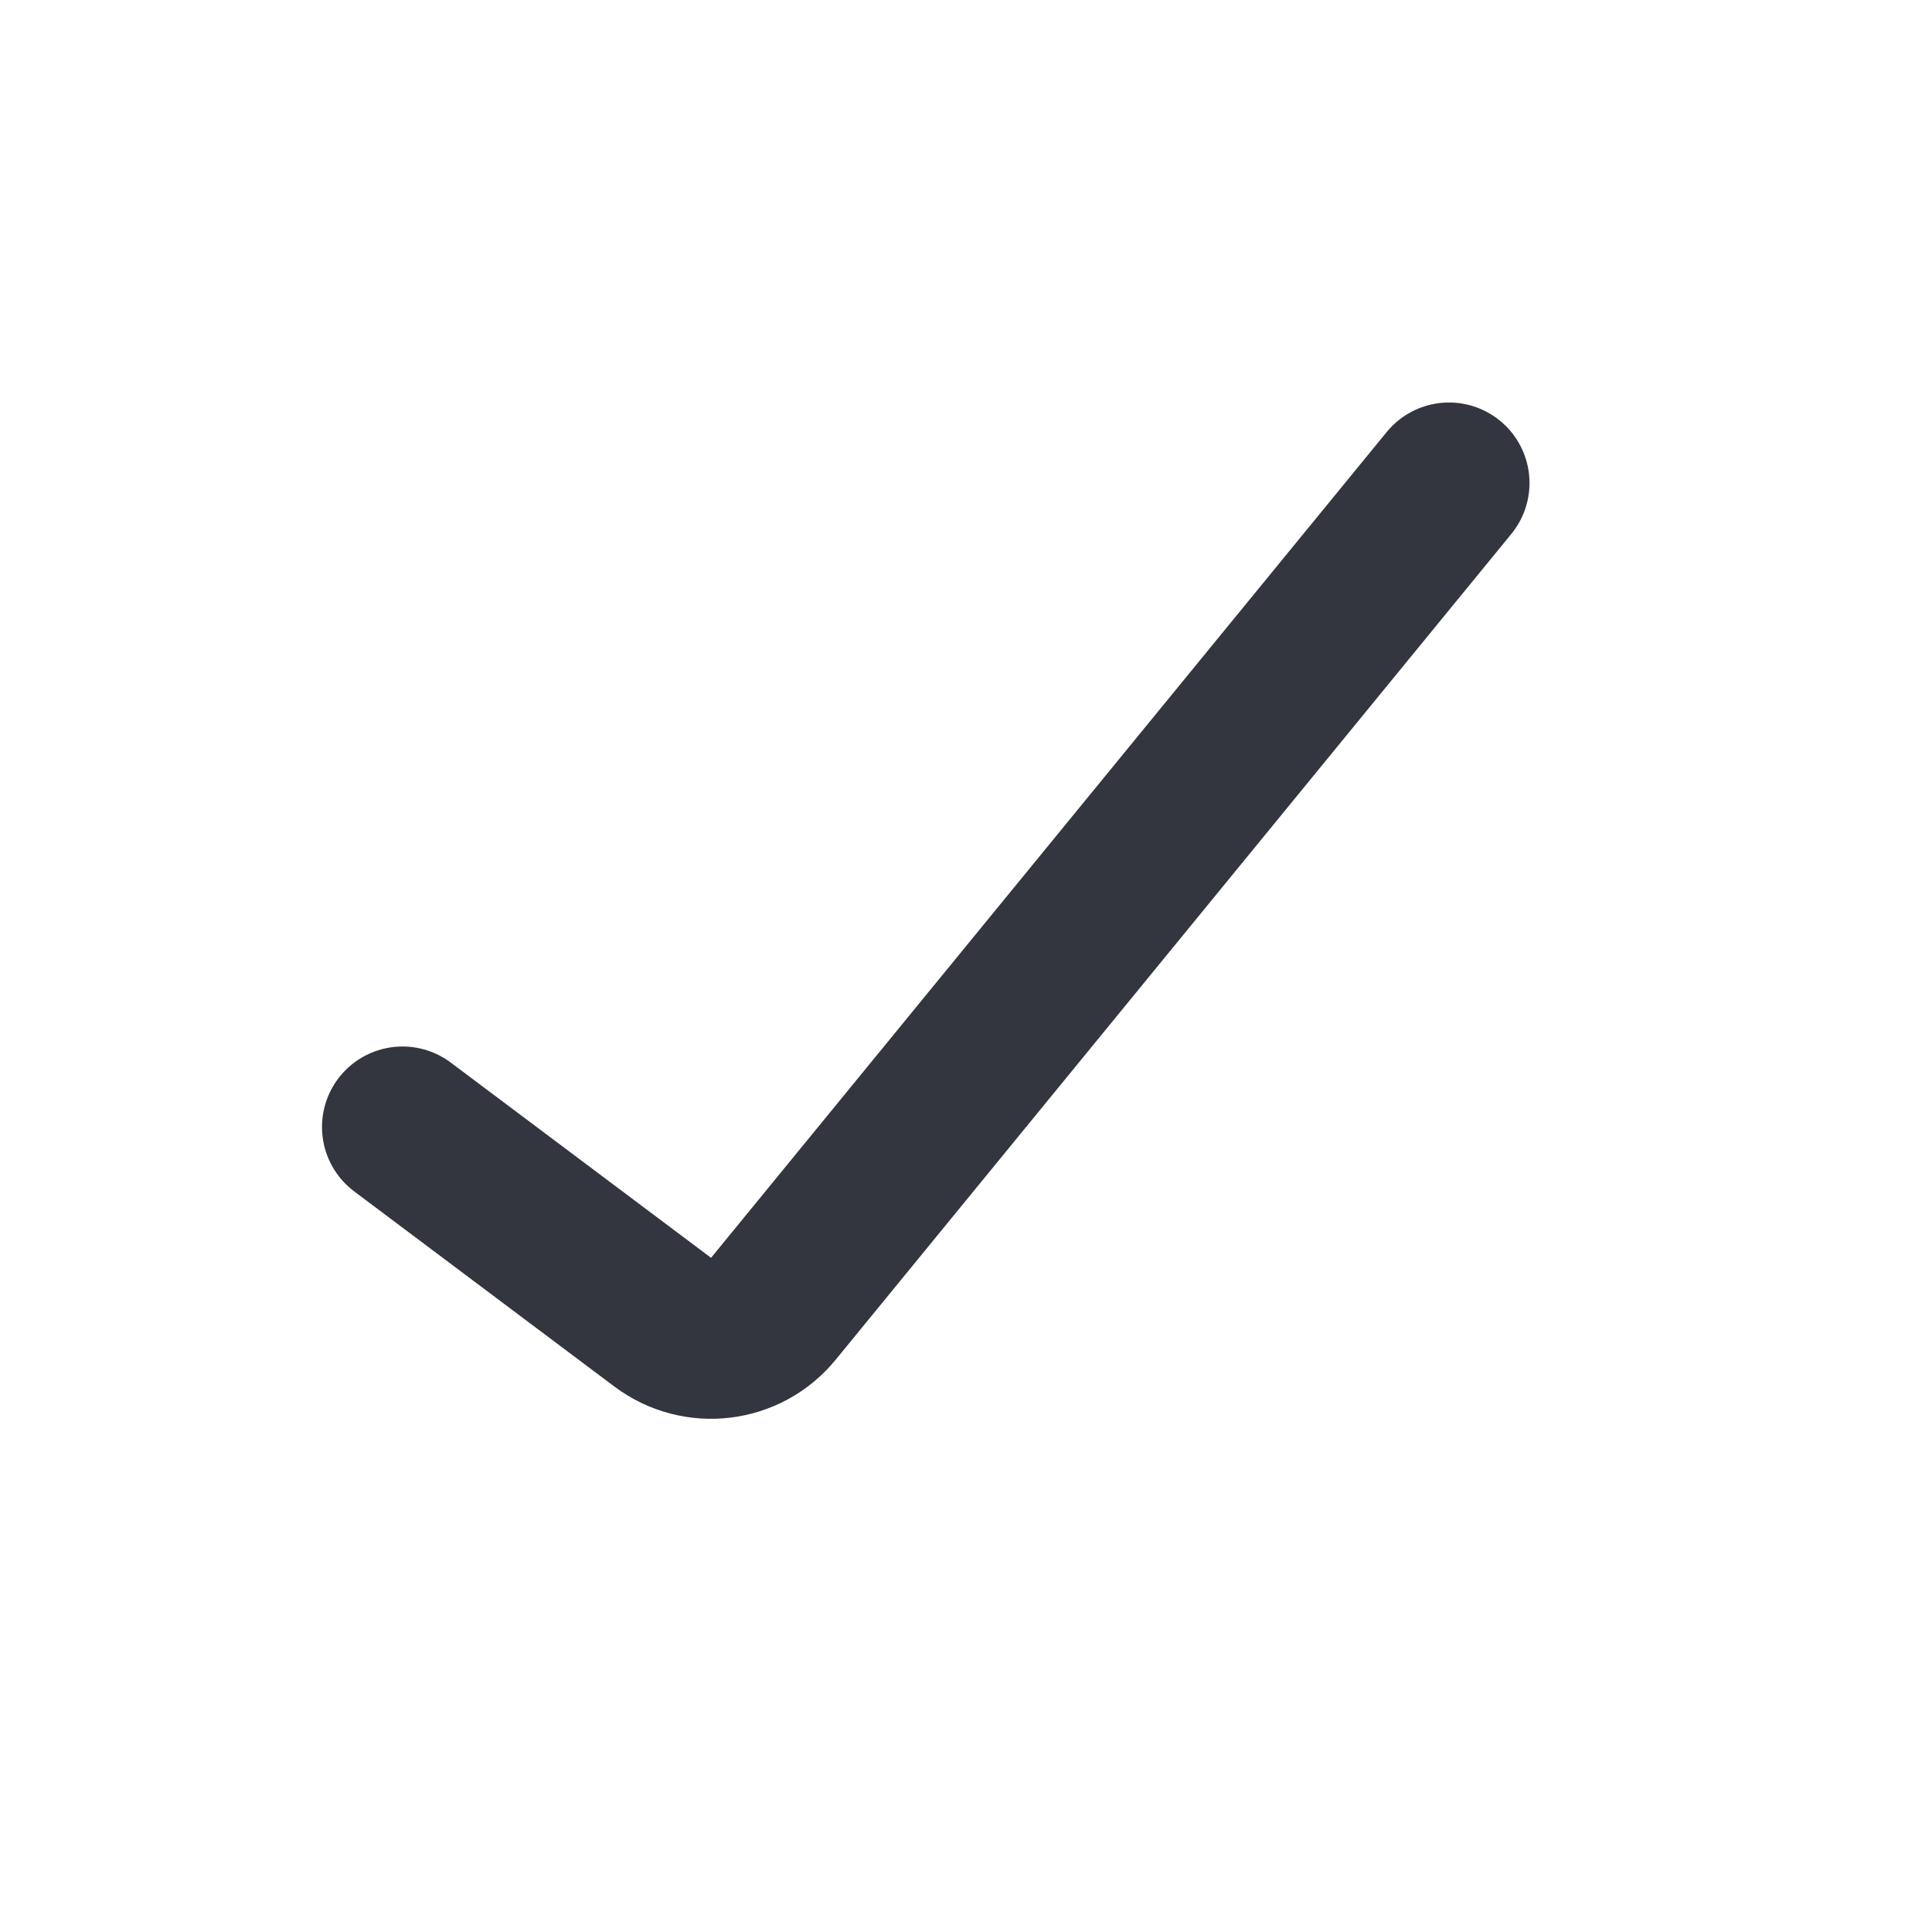
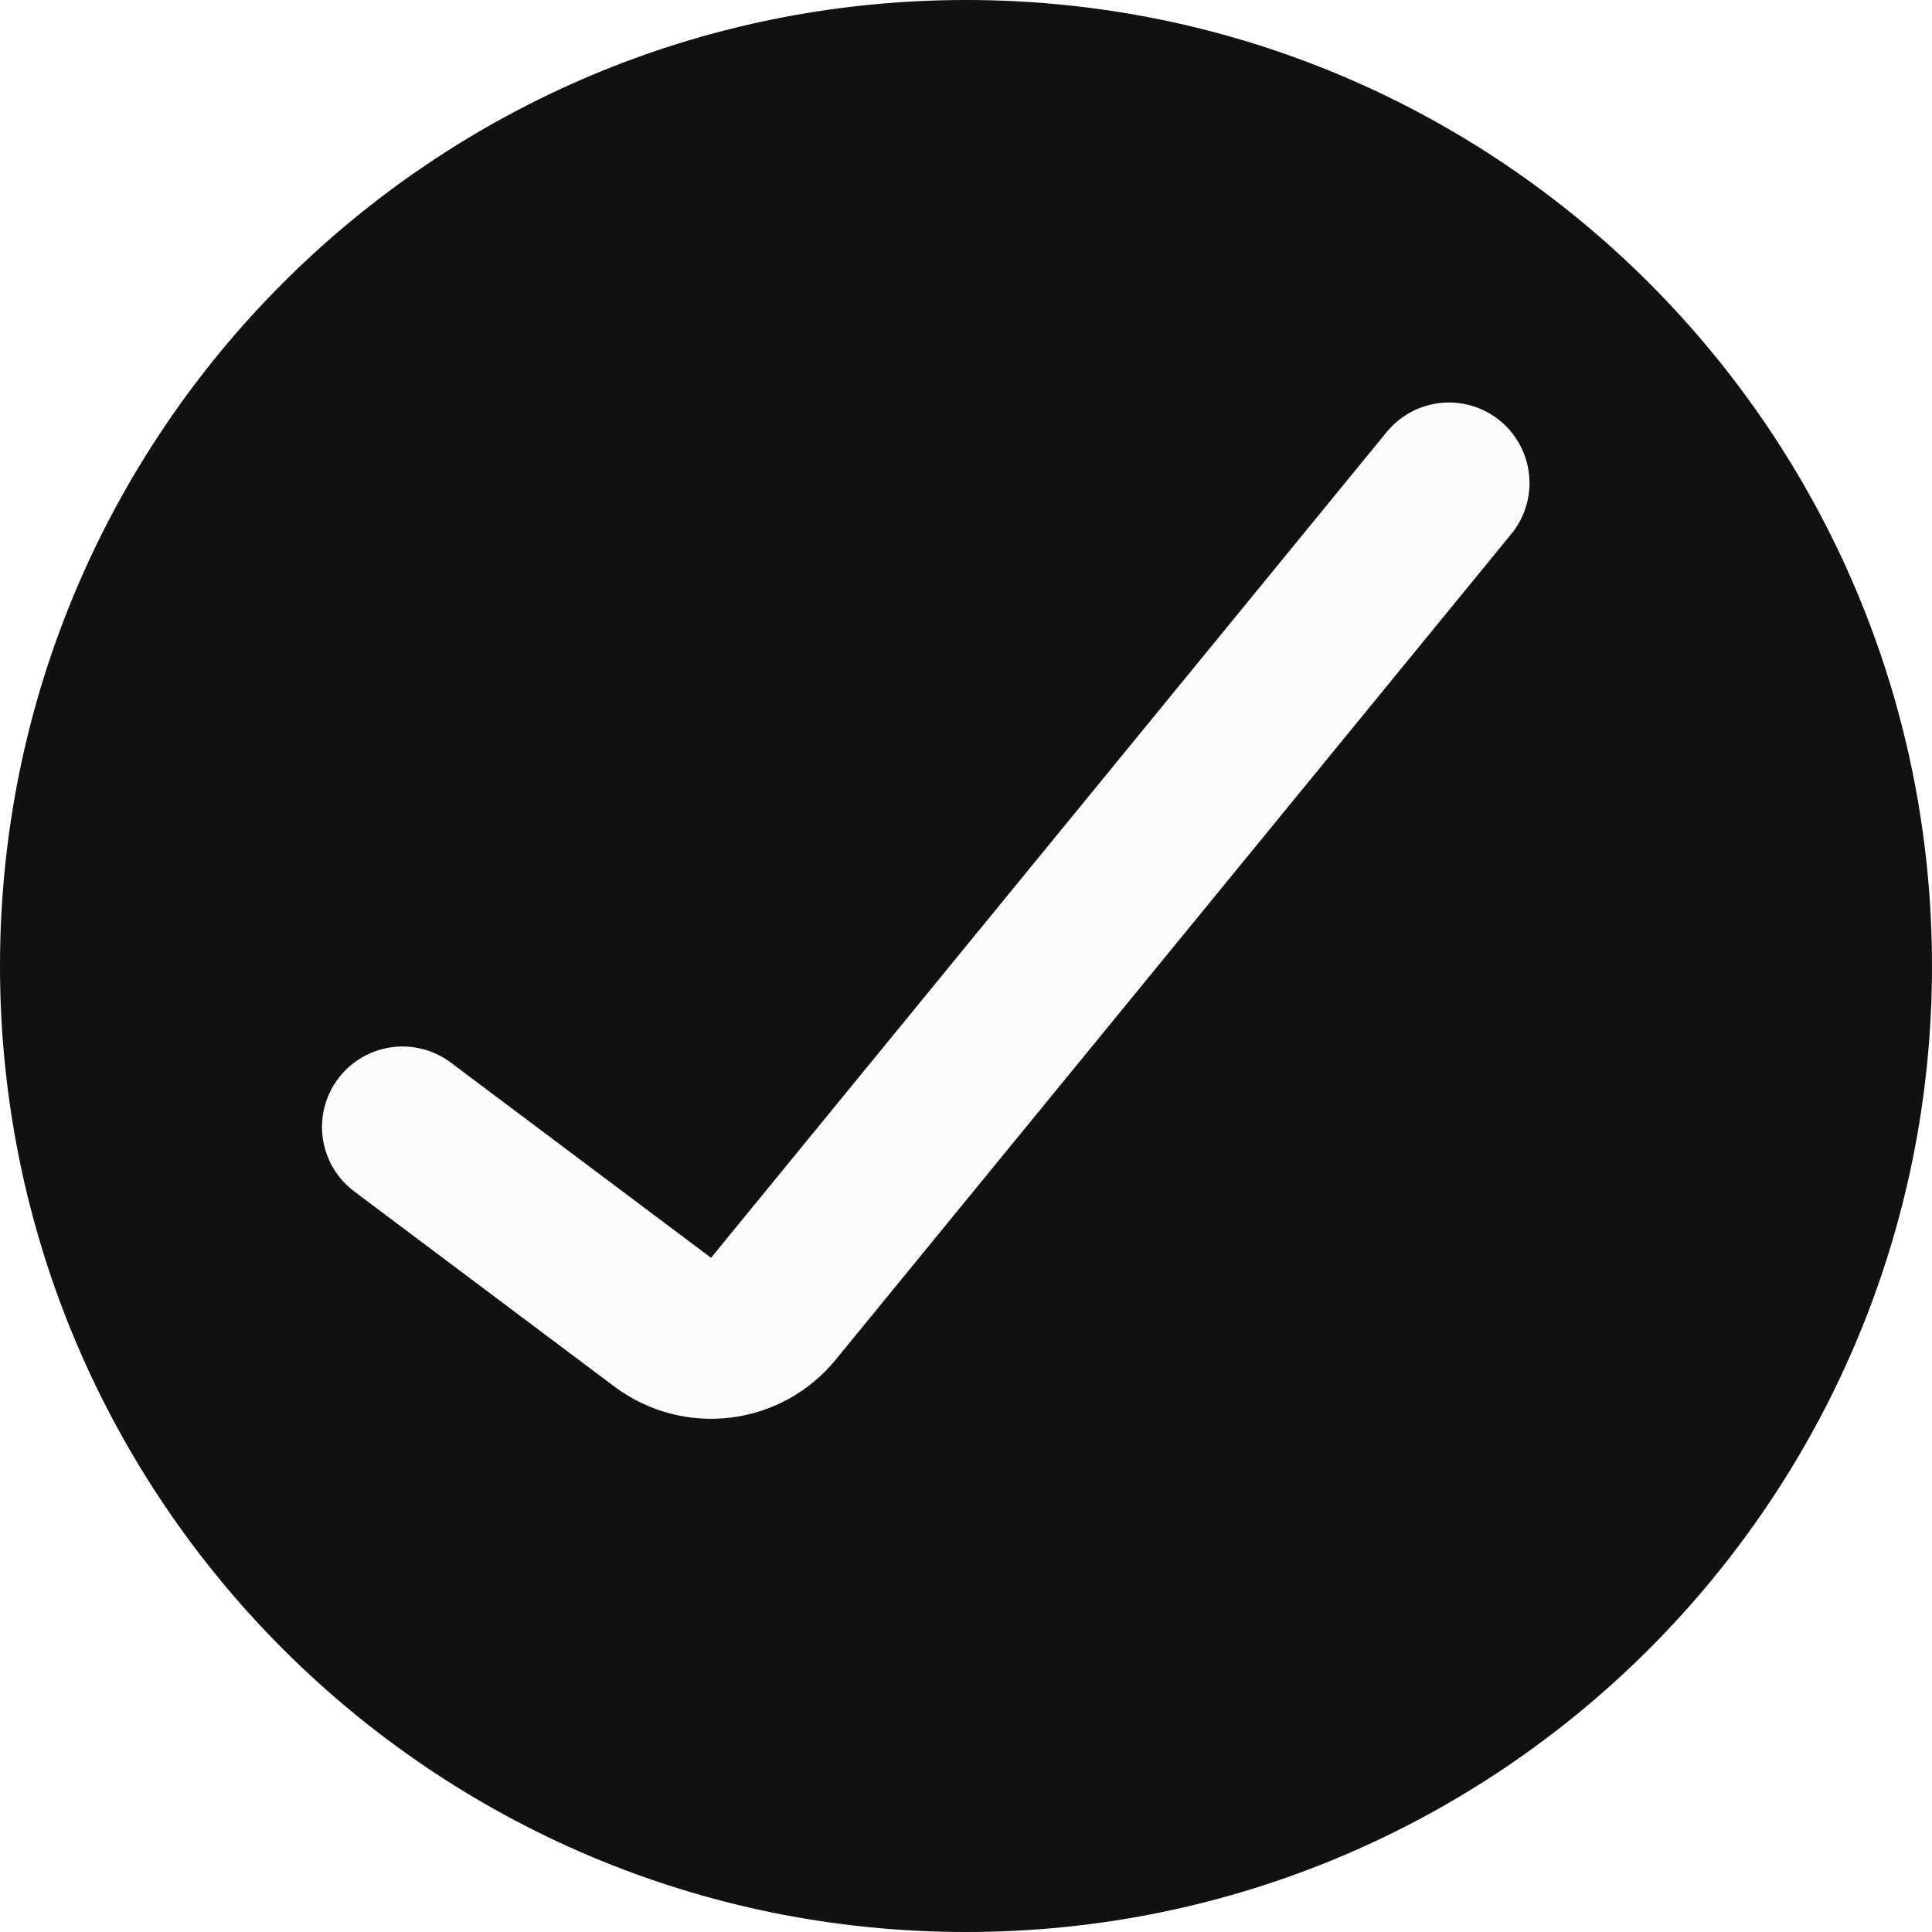
<svg xmlns="http://www.w3.org/2000/svg" width="24" height="24" viewBox="0 0 24 24" fill="none">
-   <path d="M5 14L8.233 16.425C8.662 16.746 9.268 16.673 9.607 16.258L18 6" stroke="#33363F" stroke-width="2" stroke-linecap="round" />
+   <path d="M0 12C0 5.373 5.373 0 12 0C18.627 0 24 5.373 24 12C24 18.627 18.627 24 12 24C5.373 24 0 18.627 0 12Z" fill="#111111" />
+   <path d="M5 14L8.233 16.425C8.662 16.746 9.268 16.673 9.607 16.258L18 6" stroke="#FBFBFB" stroke-width="2" stroke-linecap="round" />
</svg>
